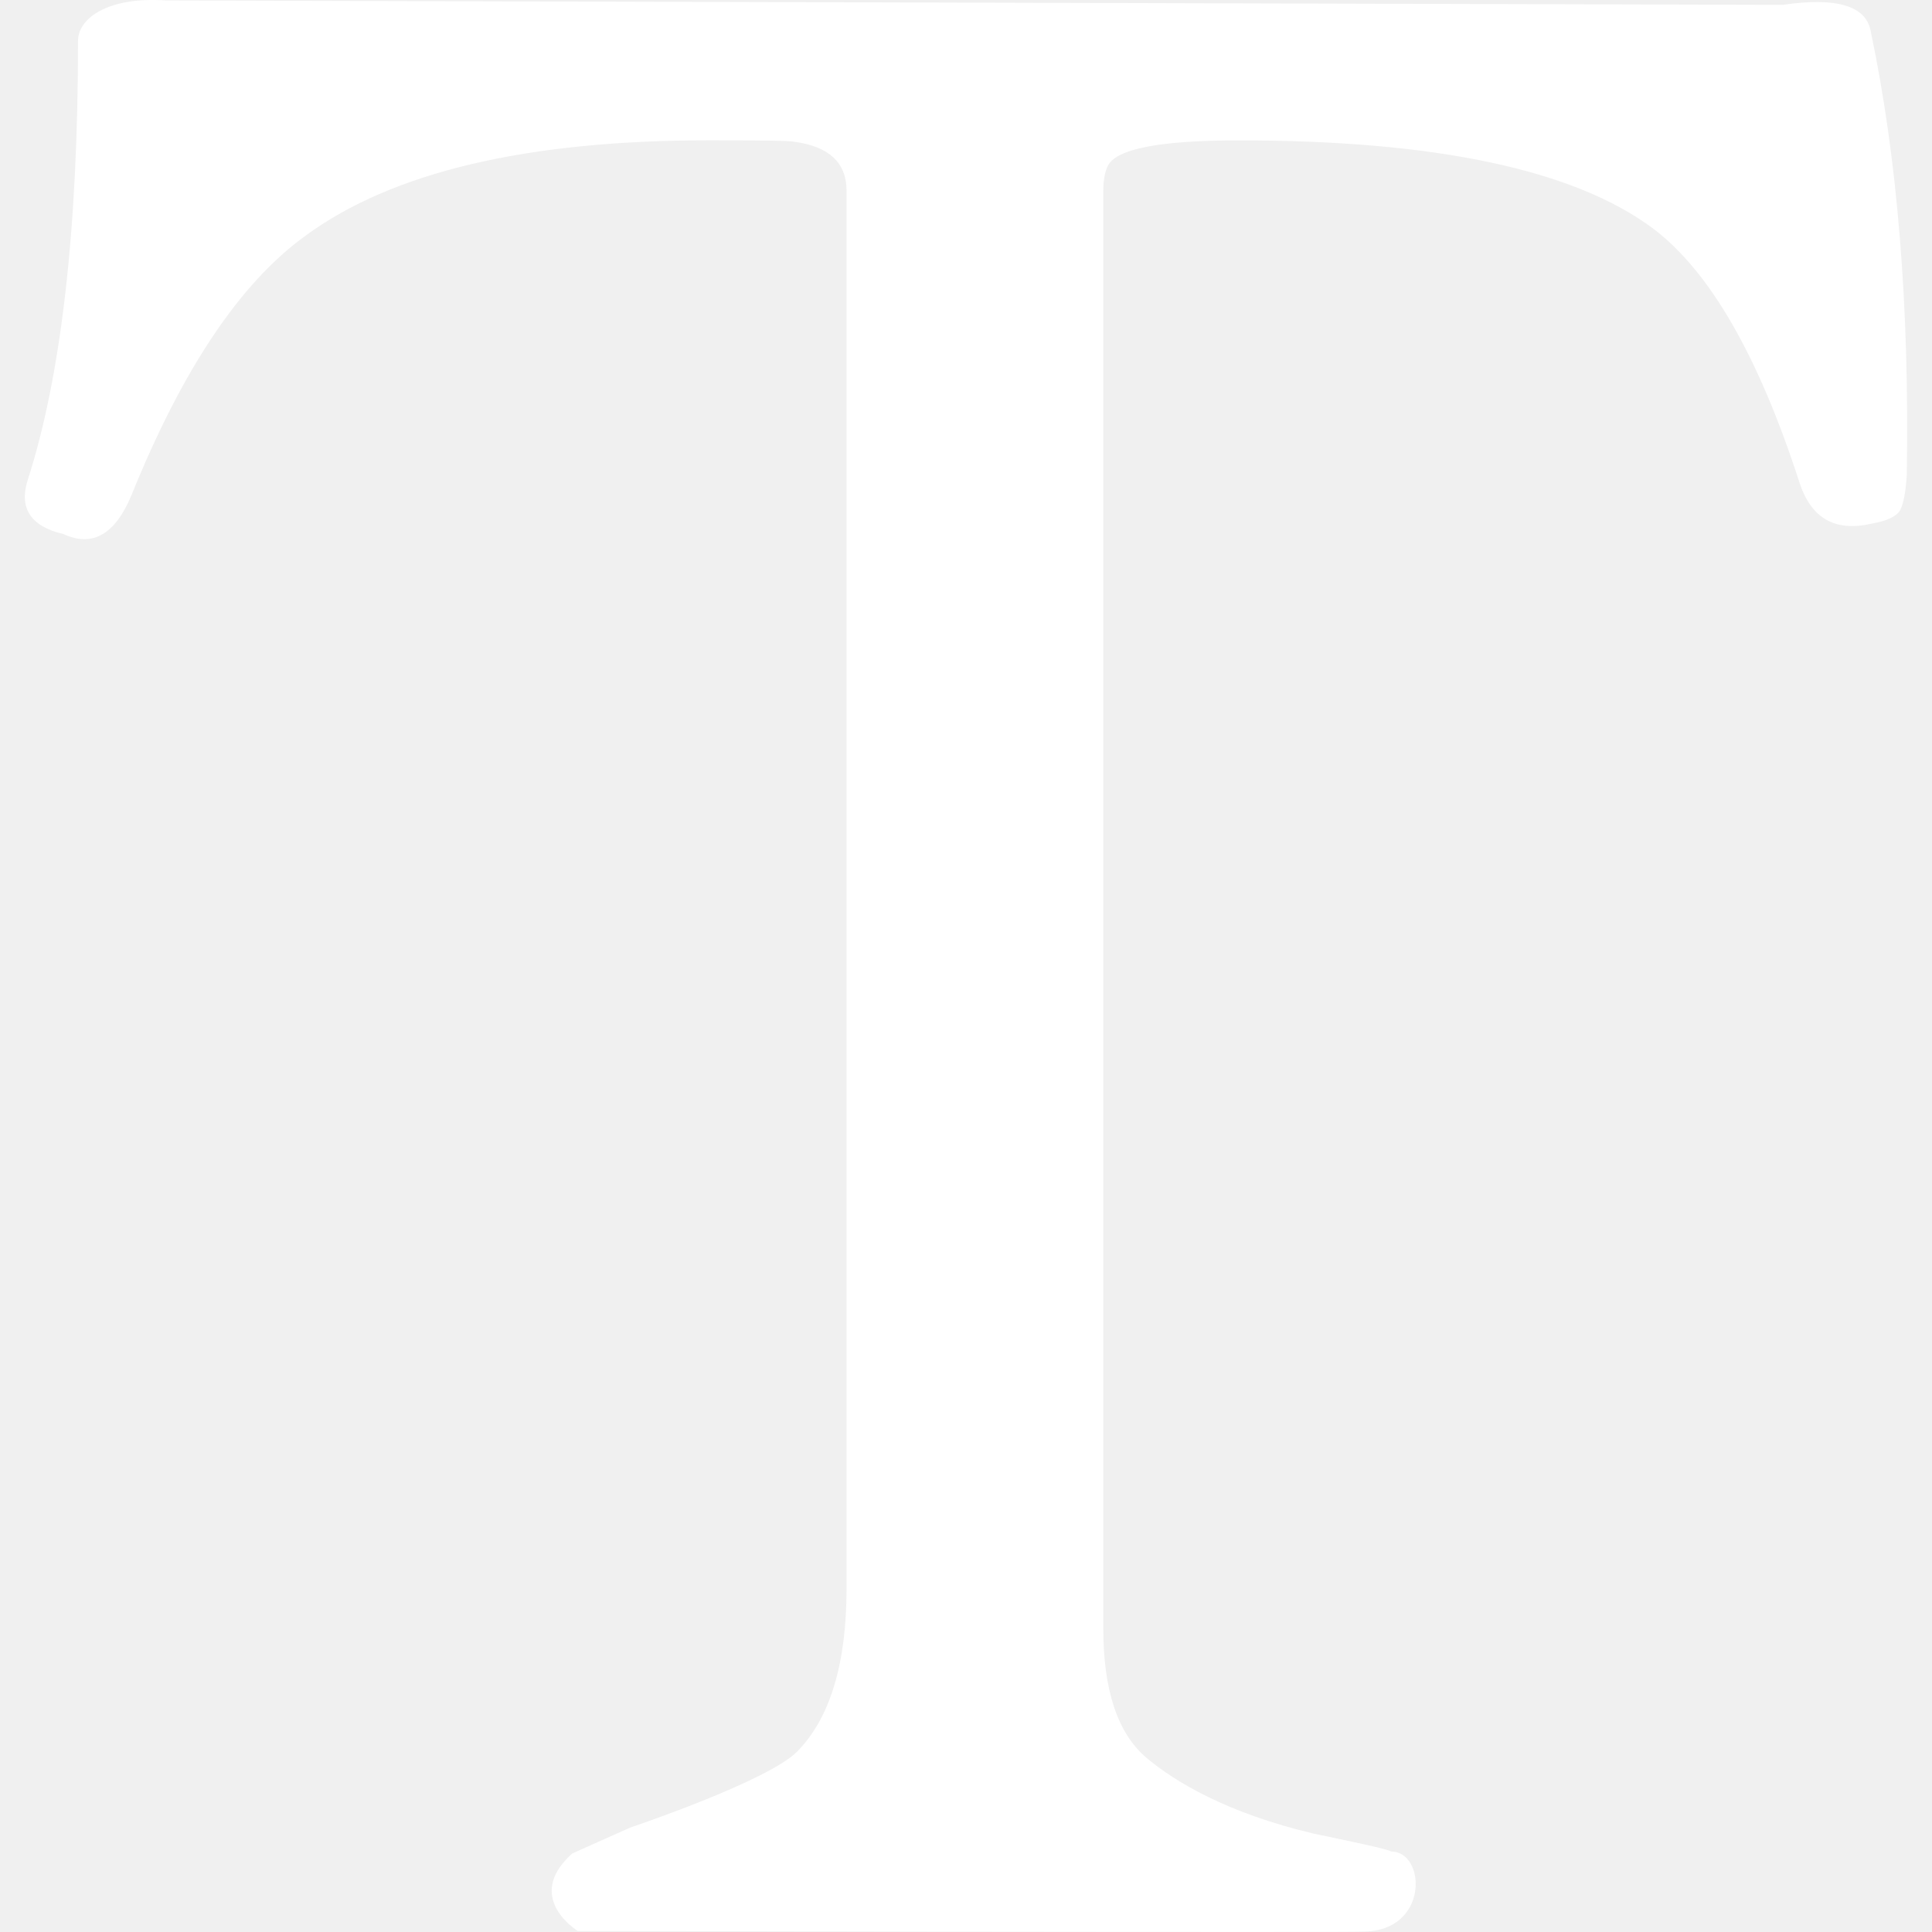
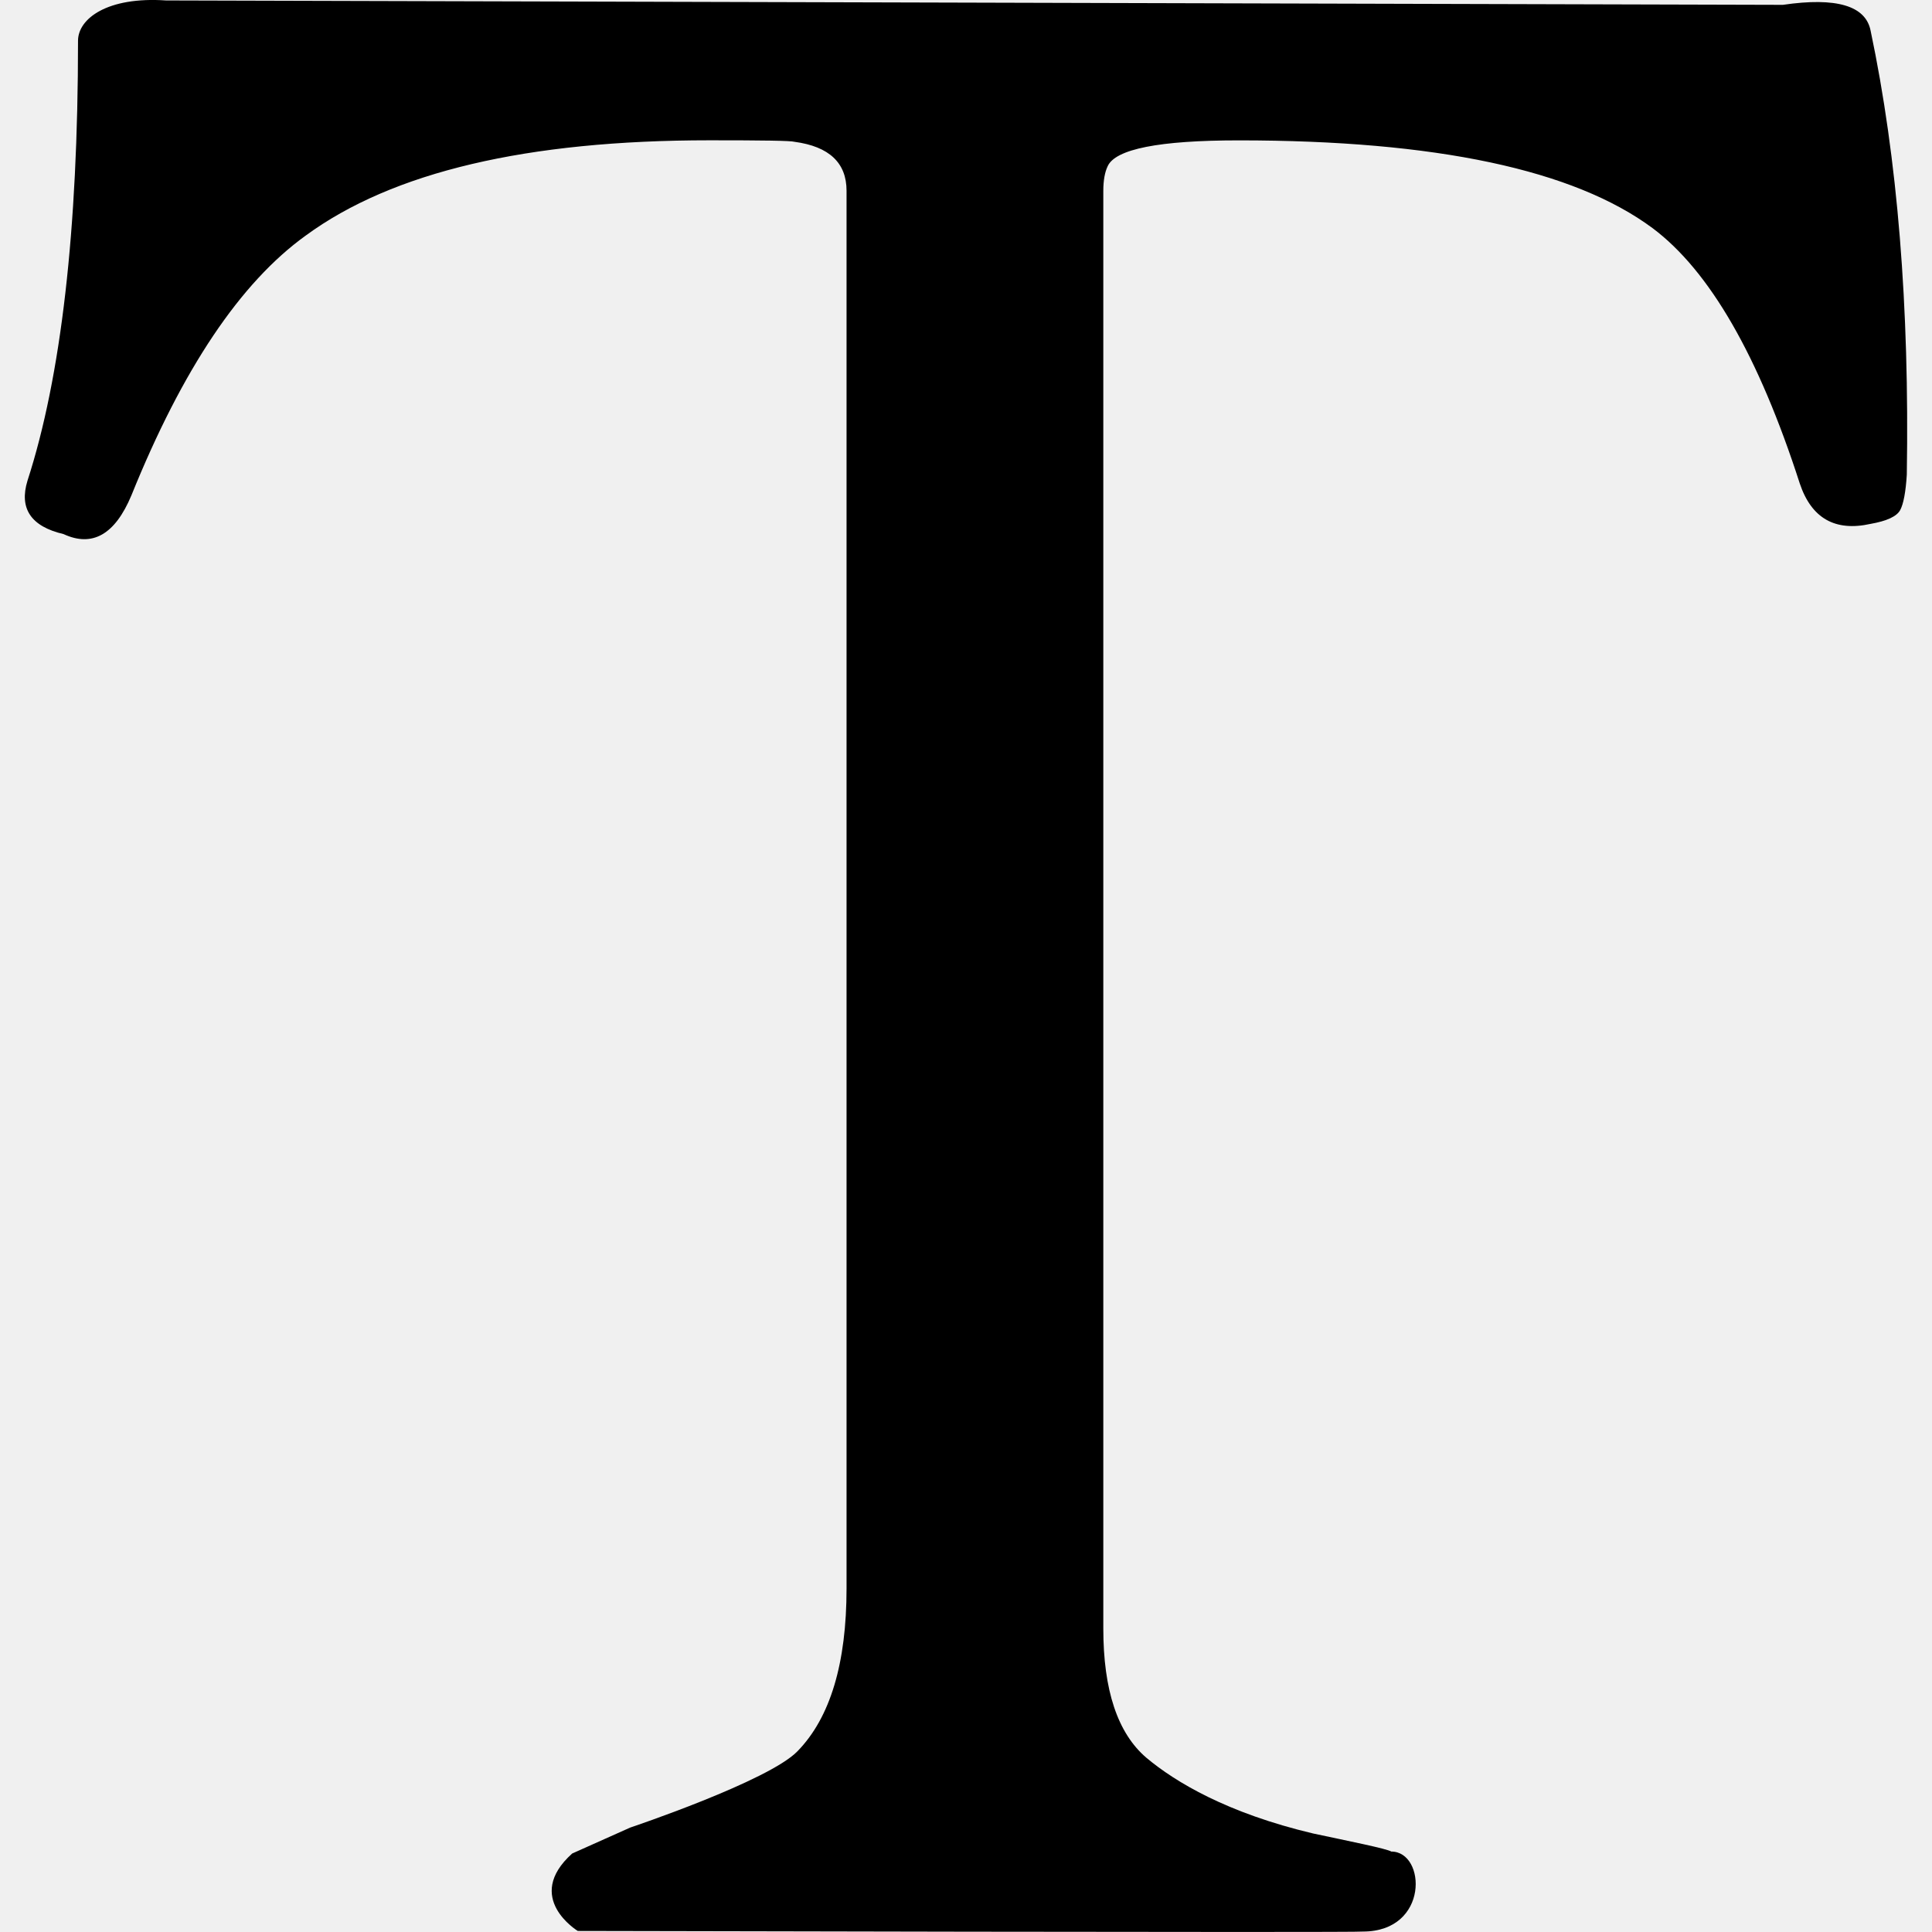
- <svg xmlns="http://www.w3.org/2000/svg" fill="#ffffff" height="800px" width="800px" version="1.1" id="Capa_1" viewBox="0 0 25.531 25.531" xml:space="preserve">
+ <svg xmlns="http://www.w3.org/2000/svg" height="800px" width="800px" version="1.1" id="Capa_1" viewBox="0 0 25.531 25.531" xml:space="preserve">
  <g id="SVGRepo_bgCarrier" stroke-width="0" />
  <g id="SVGRepo_tracerCarrier" stroke-linecap="round" stroke-linejoin="round" />
  <g id="SVGRepo_iconCarrier">
    <g>
      <g id="c179_text">
        <path d="M25.198,6.273c-0.014,0.23-0.045,0.389-0.087,0.467c-0.045,0.084-0.176,0.145-0.392,0.183 c-0.469,0.104-0.781-0.074-0.935-0.533C23.239,4.7,22.59,3.578,21.84,3.016c-1.041-0.773-2.862-1.161-5.469-1.161 c-1.054,0-1.633,0.115-1.734,0.343c-0.036,0.075-0.057,0.184-0.057,0.324v18.999c0,0.812,0.188,1.383,0.571,1.709 c0.382,0.32,1.069,0.731,2.201,0.999c0.483,0.103,0.97,0.2,1.034,0.239c0.46,0,0.504,1.057-0.376,1.057 c-0.025,0.016-10.375-0.008-10.375-0.008s-0.723-0.439-0.074-1.023c0.271-0.121,0.767-0.343,0.767-0.343s1.83-0.614,2.211-1.009 c0.434-0.445,0.648-1.164,0.648-2.154V2.521c0-0.369-0.229-0.585-0.687-0.647c-0.049-0.015-0.425-0.02-1.122-0.02 c-2.415,0-4.191,0.418-5.338,1.259C3.176,3.735,2.411,4.877,1.737,6.545C1.52,7.065,1.22,7.234,0.84,7.058 C0.408,6.957,0.251,6.719,0.363,6.353c0.445-1.374,0.668-3.31,0.668-5.814c0-0.292,0.387-0.586,1.163-0.533L23.56,0.064 c0.709-0.104,1.096,0.012,1.16,0.343C25.076,2.096,25.234,4.052,25.198,6.273z" />
      </g>
      <g id="Capa_1_282_"> </g>
    </g>
  </g>
</svg>
